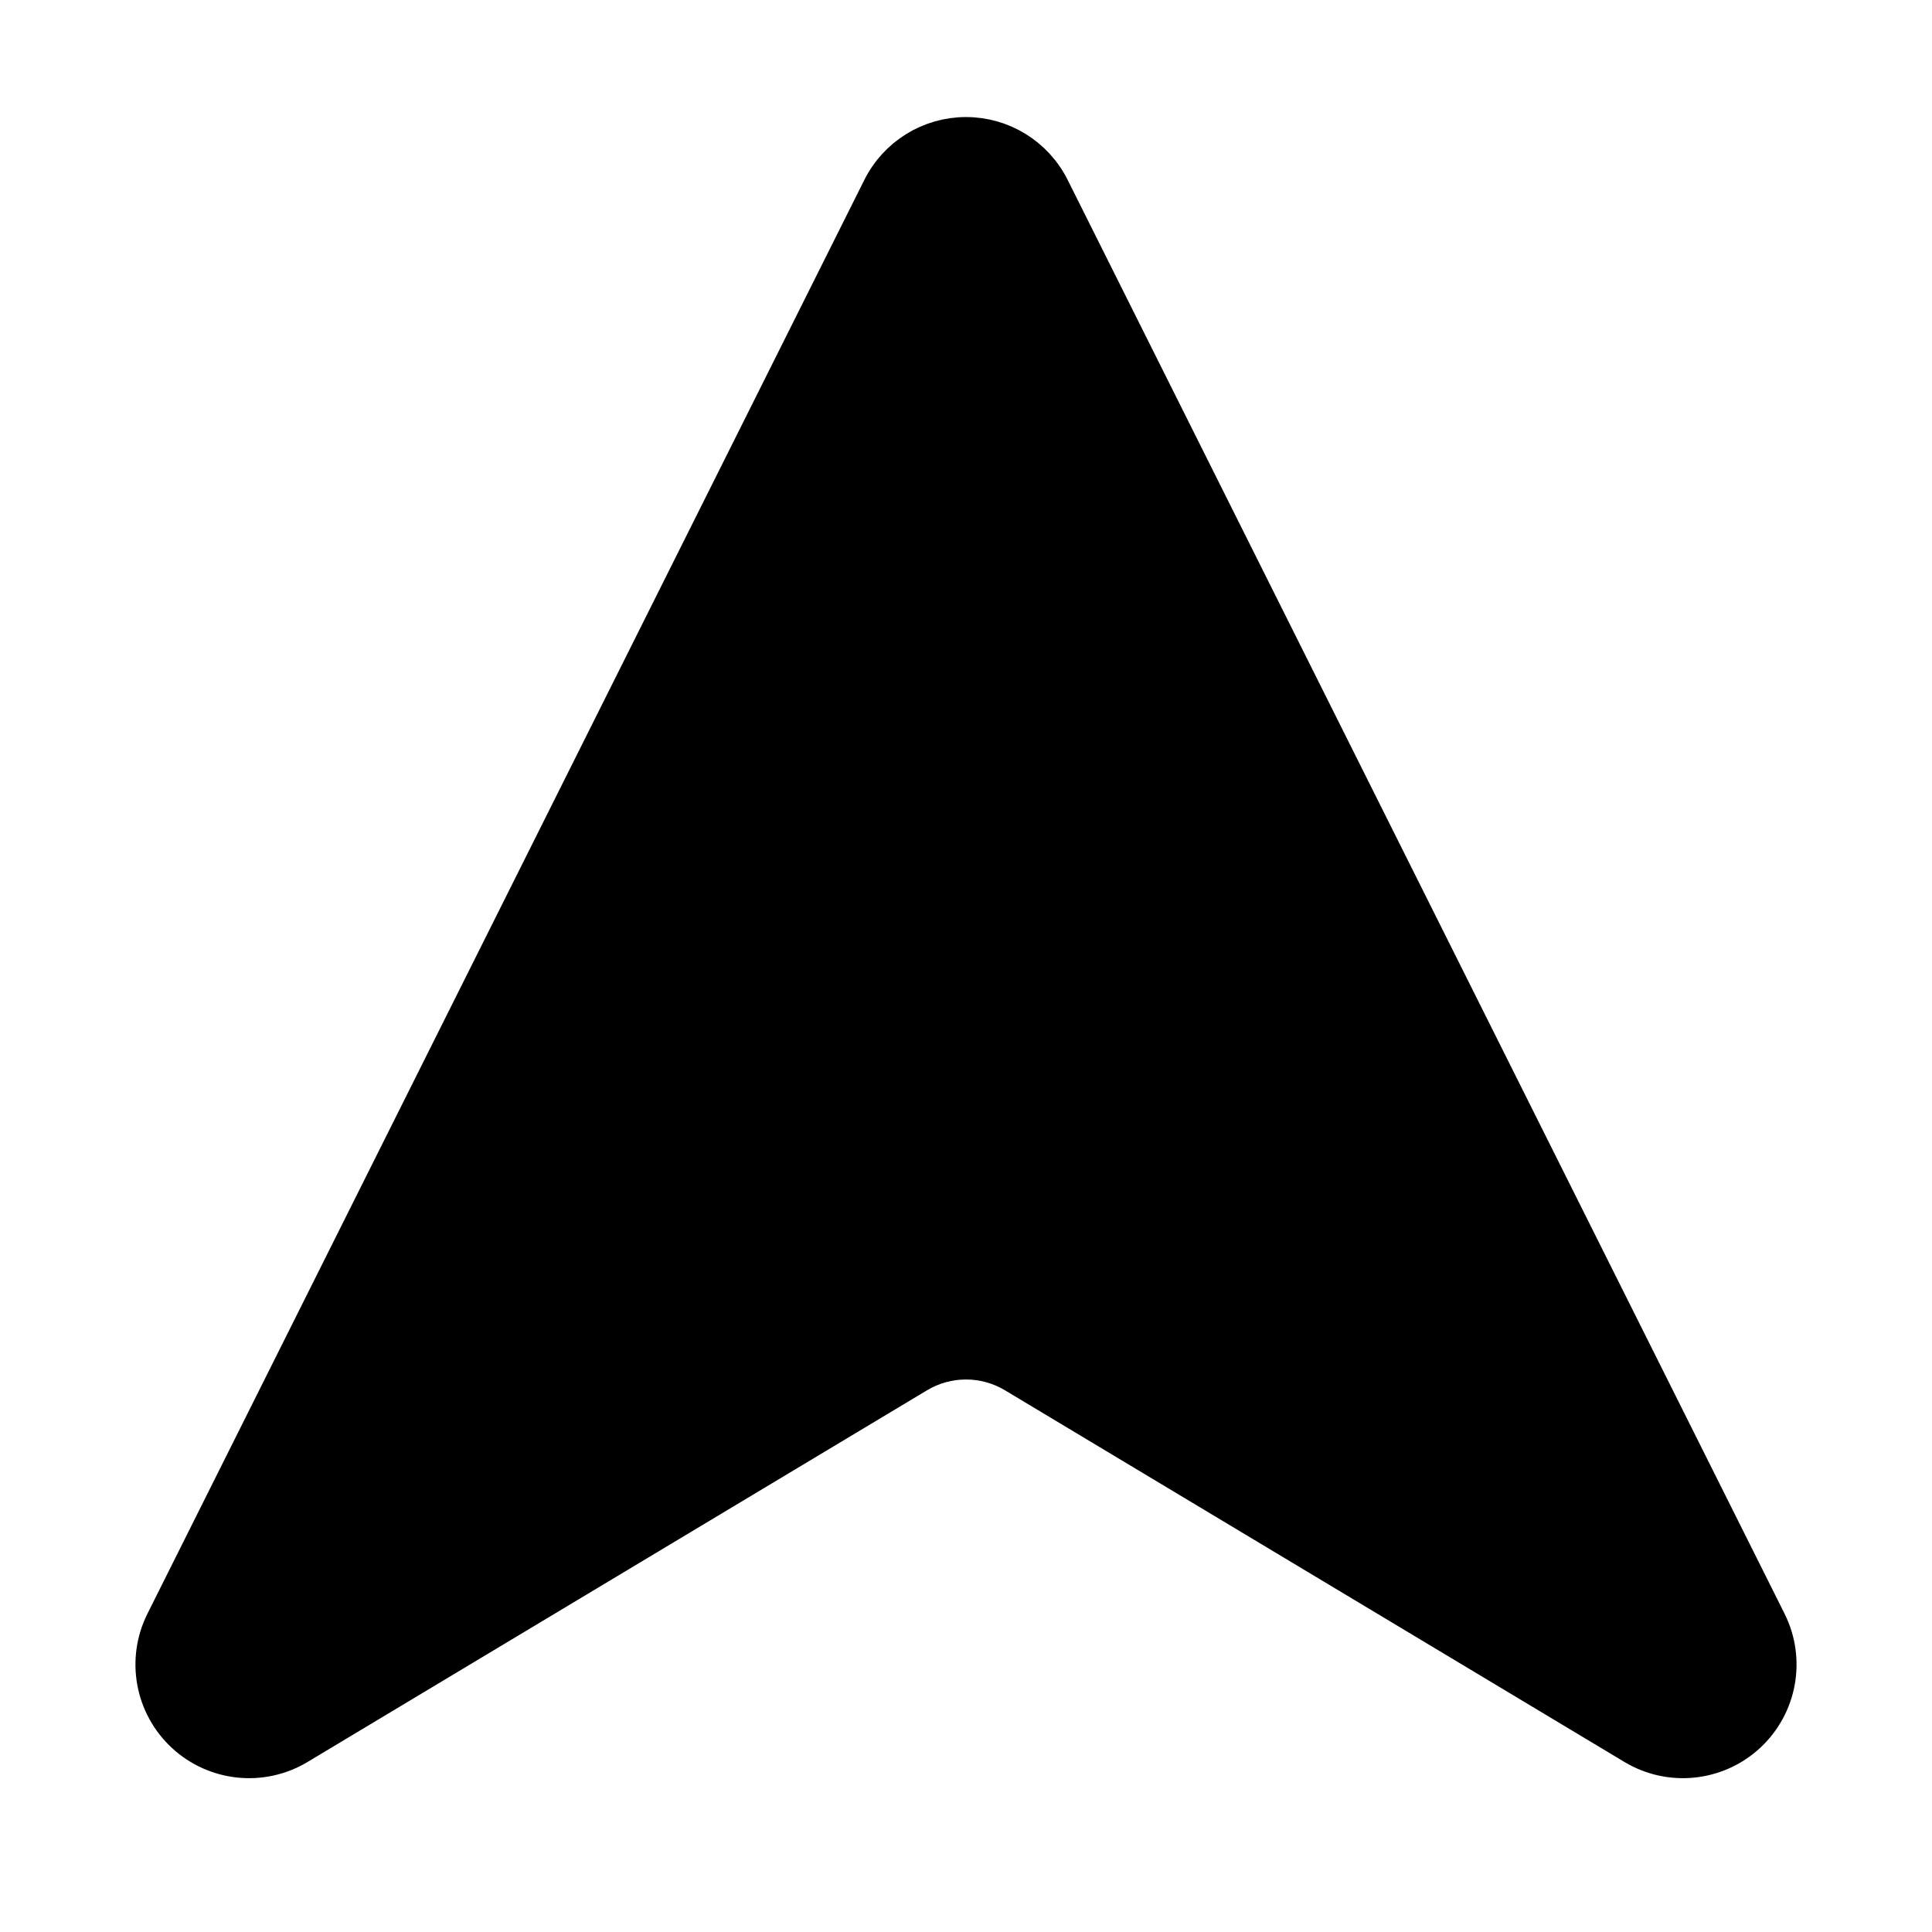
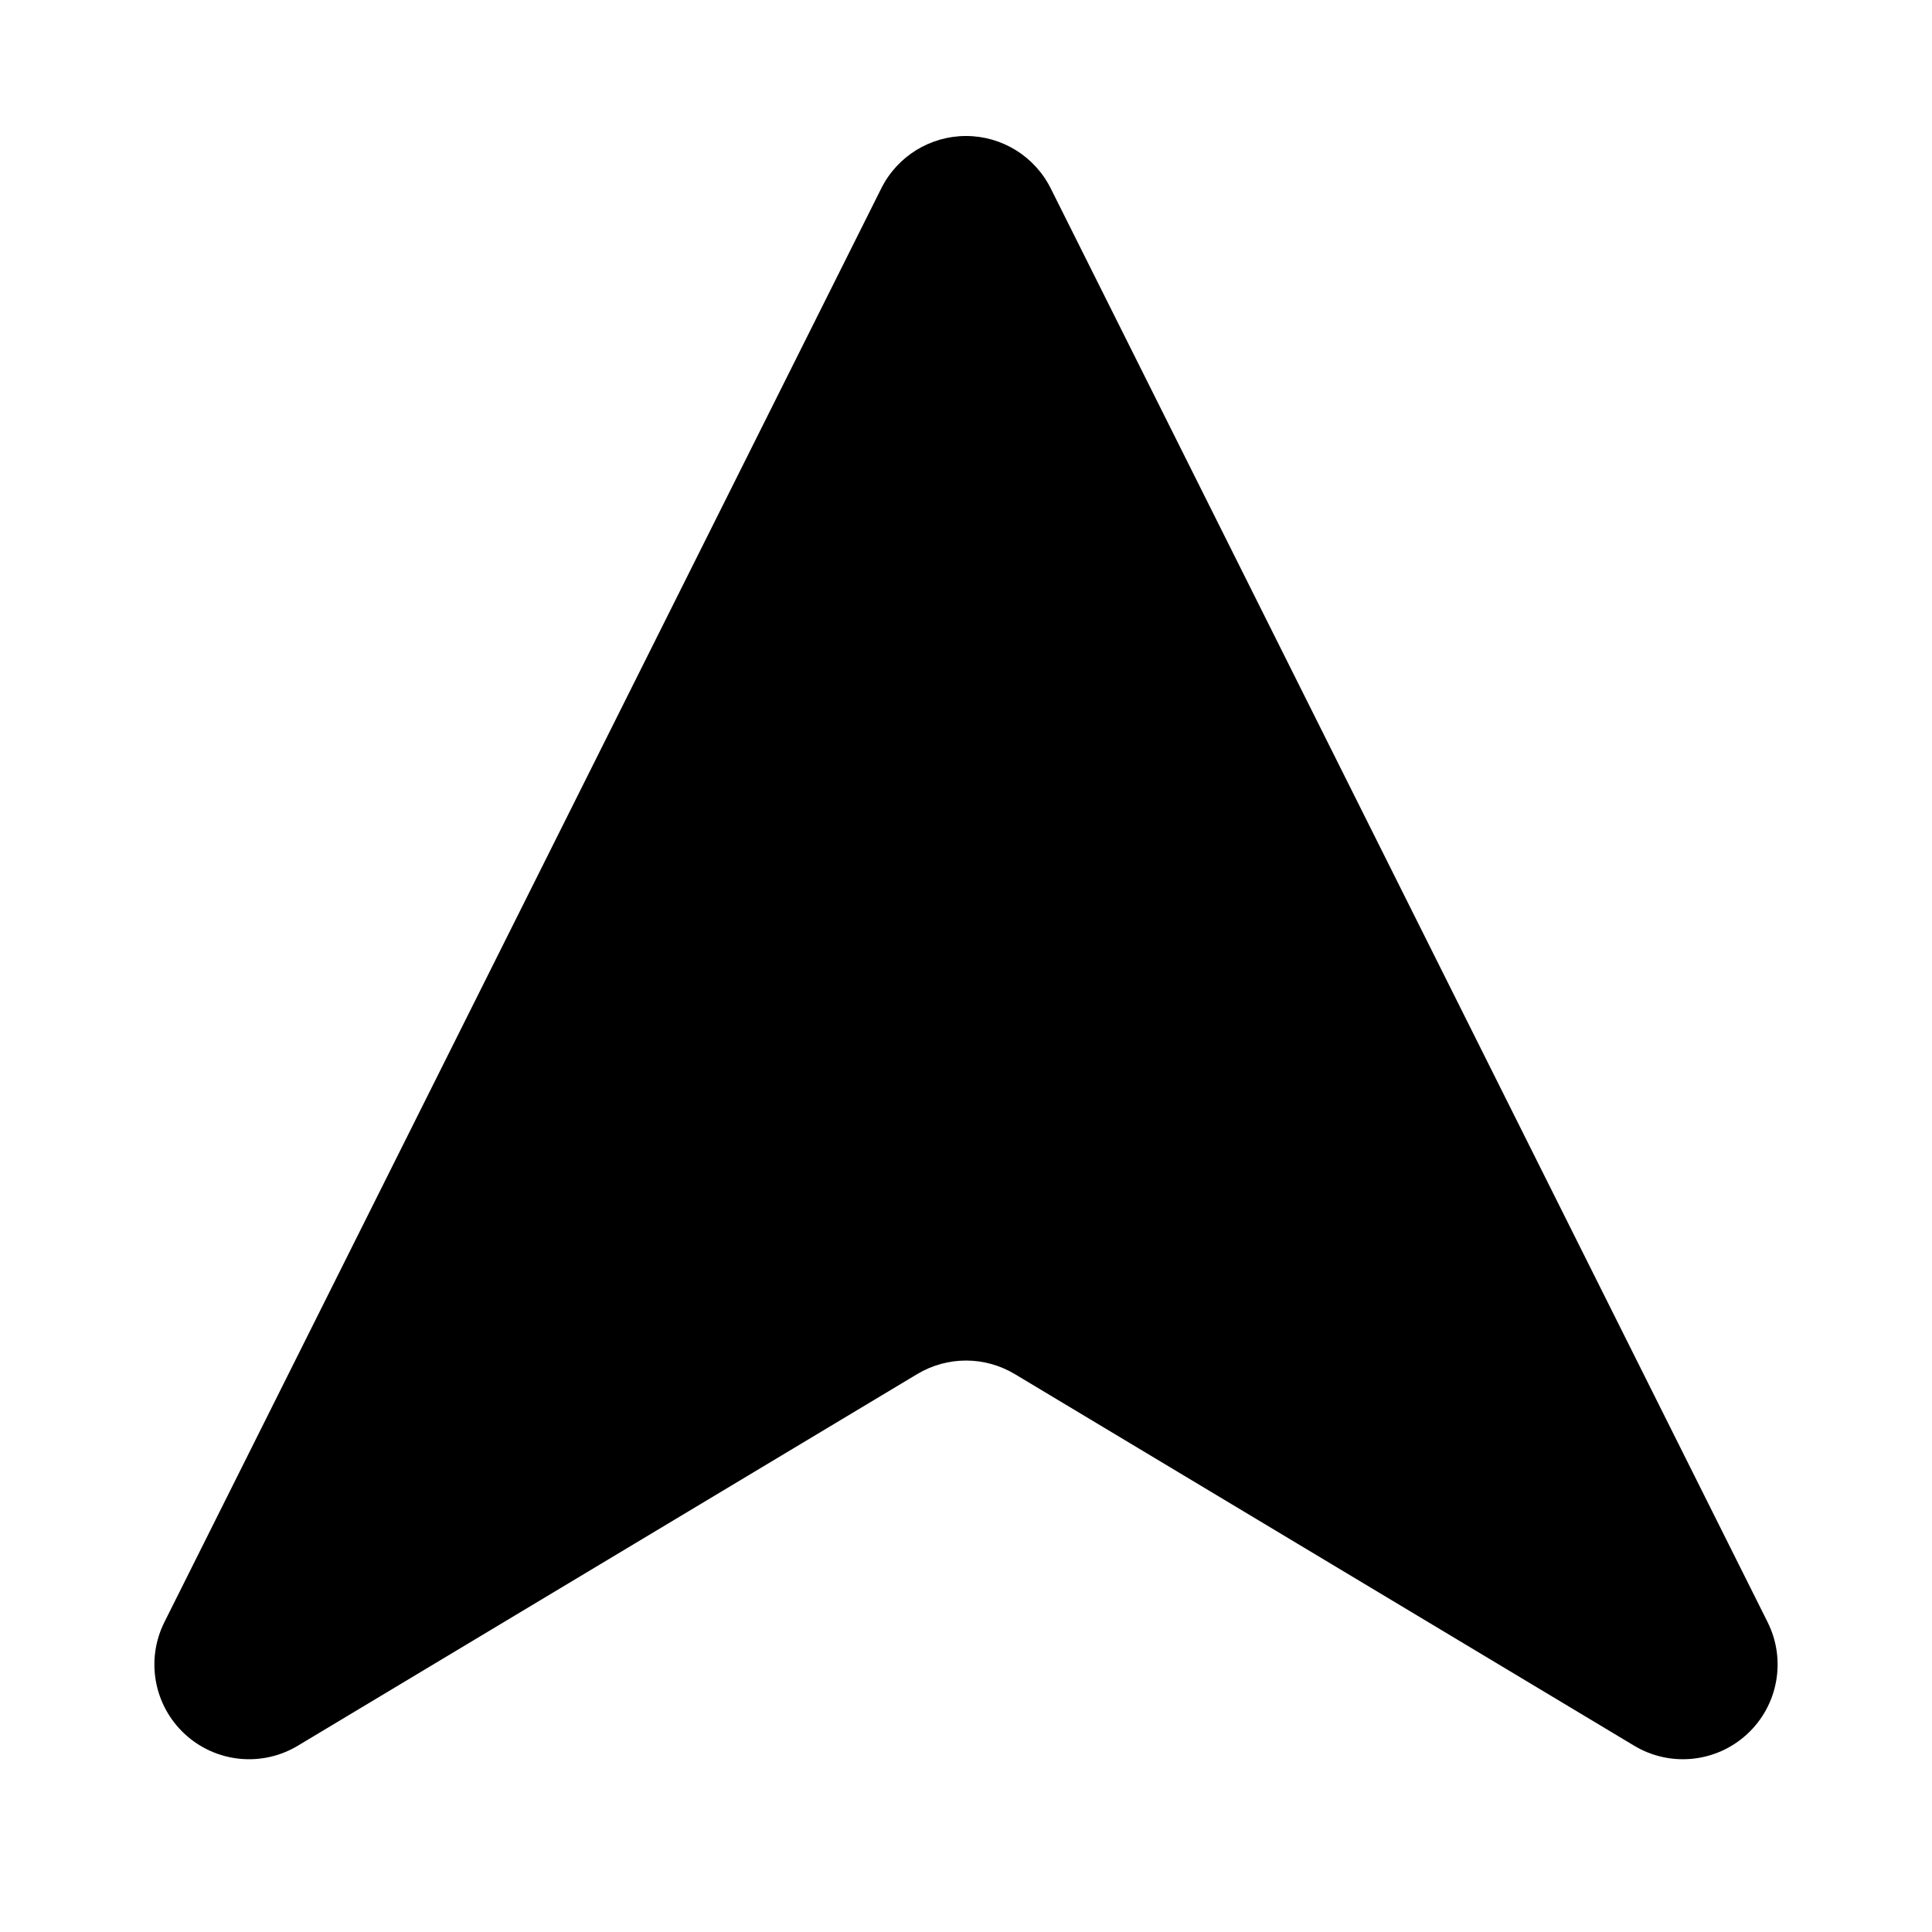
- <svg xmlns="http://www.w3.org/2000/svg" width="100%" height="100%" viewBox="0 0 102 102" version="1.1" xml:space="preserve" style="fill-rule:evenodd;clip-rule:evenodd;stroke-linecap:round;stroke-linejoin:round;stroke-miterlimit:1.5;">
+ <svg xmlns="http://www.w3.org/2000/svg" width="100%" height="100%" viewBox="0 0 102 102" version="1.1" xml:space="preserve" style="fill-rule:evenodd;clip-rule:evenodd;stroke-linejoin:round;stroke-miterlimit:2;">
  <g transform="matrix(1,0,0,1,-649,-499)">
-     <path d="M704.472,508.944C703.625,507.25 701.894,506.18 700,506.18C698.106,506.18 696.375,507.25 695.528,508.944C686.986,526.028 668.261,563.478 657.679,584.642C656.685,586.631 657.123,589.037 658.754,590.547C660.385,592.058 662.817,592.31 664.723,591.166C676.31,584.214 691.462,575.123 697.428,571.543C699.011,570.593 700.989,570.593 702.572,571.543C708.538,575.123 723.69,584.214 735.277,591.166C737.183,592.31 739.615,592.058 741.246,590.547C742.877,589.037 743.315,586.631 742.321,584.642C731.739,563.478 713.014,526.028 704.472,508.944Z" style="stroke:black;stroke-width:2px;" />
+     <path d="M704.472,508.944C703.625,507.25 701.894,506.18 700,506.18C698.106,506.18 696.375,507.25 695.528,508.944C686.986,526.028 668.261,563.478 657.679,584.642C656.685,586.631 657.123,589.037 658.754,590.547C660.385,592.058 662.817,592.31 664.723,591.166C676.31,584.214 691.462,575.123 697.428,571.543C699.011,570.593 700.989,570.593 702.572,571.543C708.538,575.123 723.69,584.214 735.277,591.166C737.183,592.31 739.615,592.058 741.246,590.547C742.877,589.037 743.315,586.631 742.321,584.642C731.739,563.478 713.014,526.028 704.472,508.944Z" />
  </g>
</svg>
